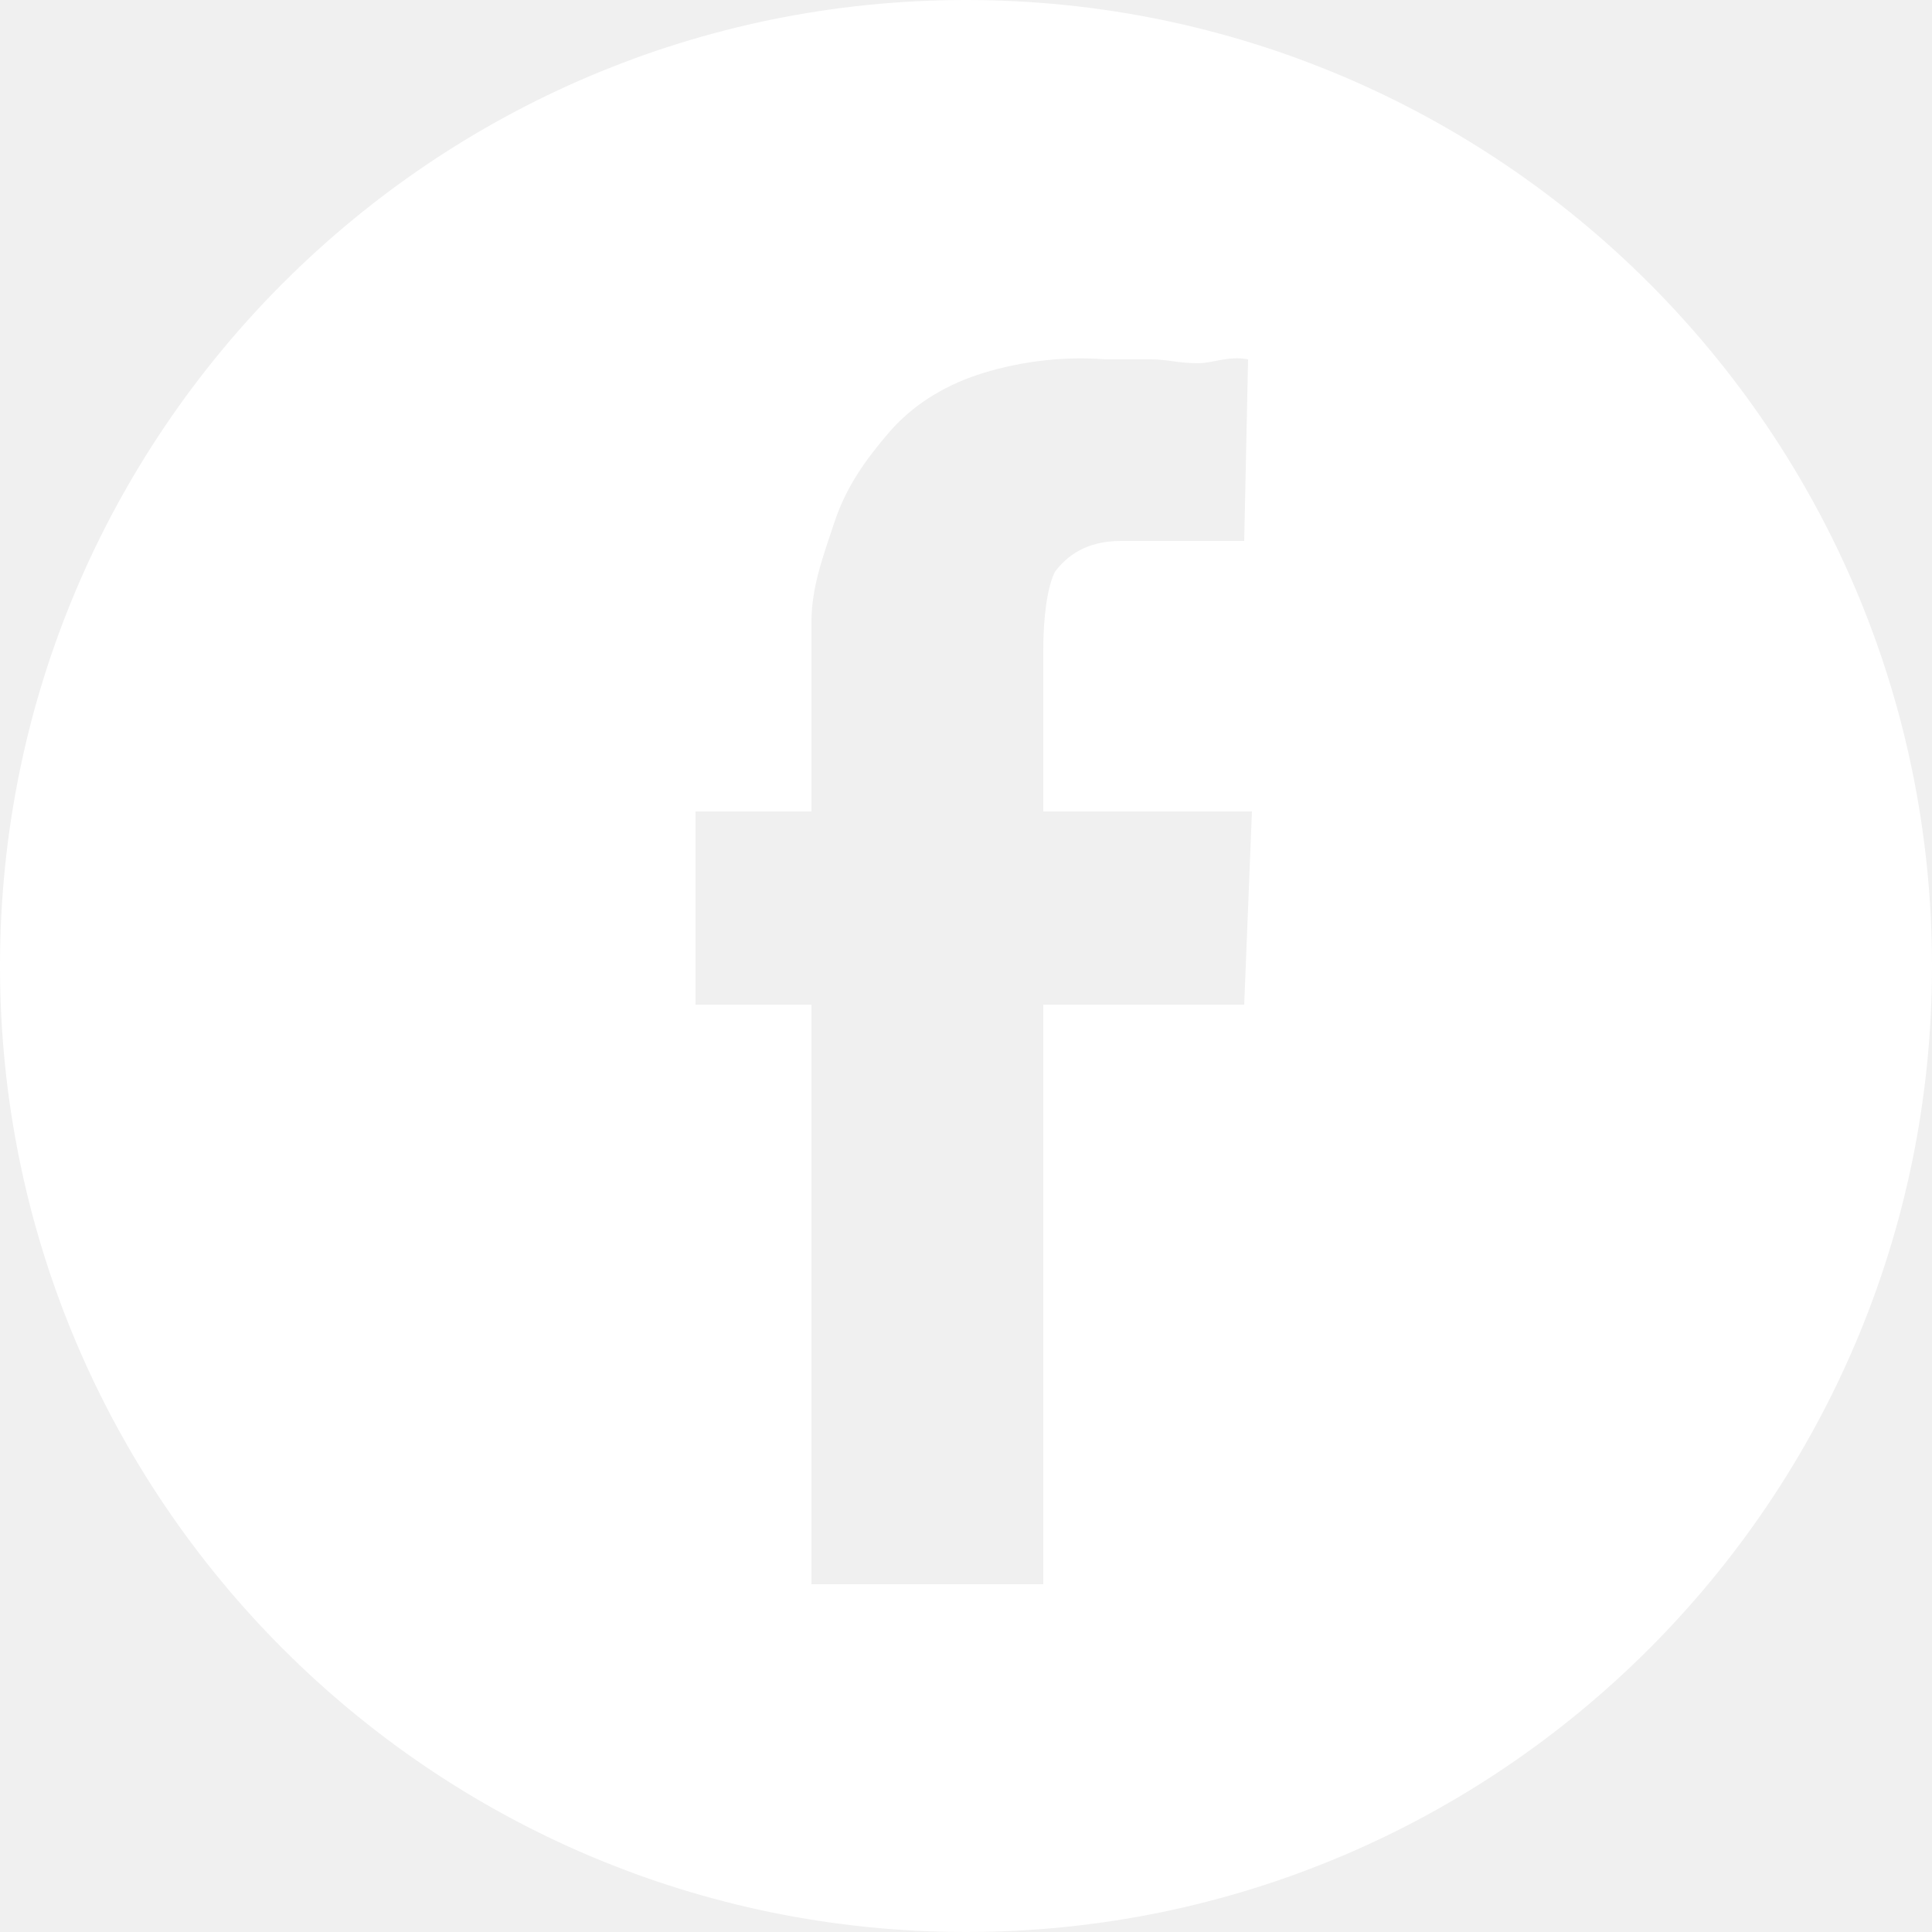
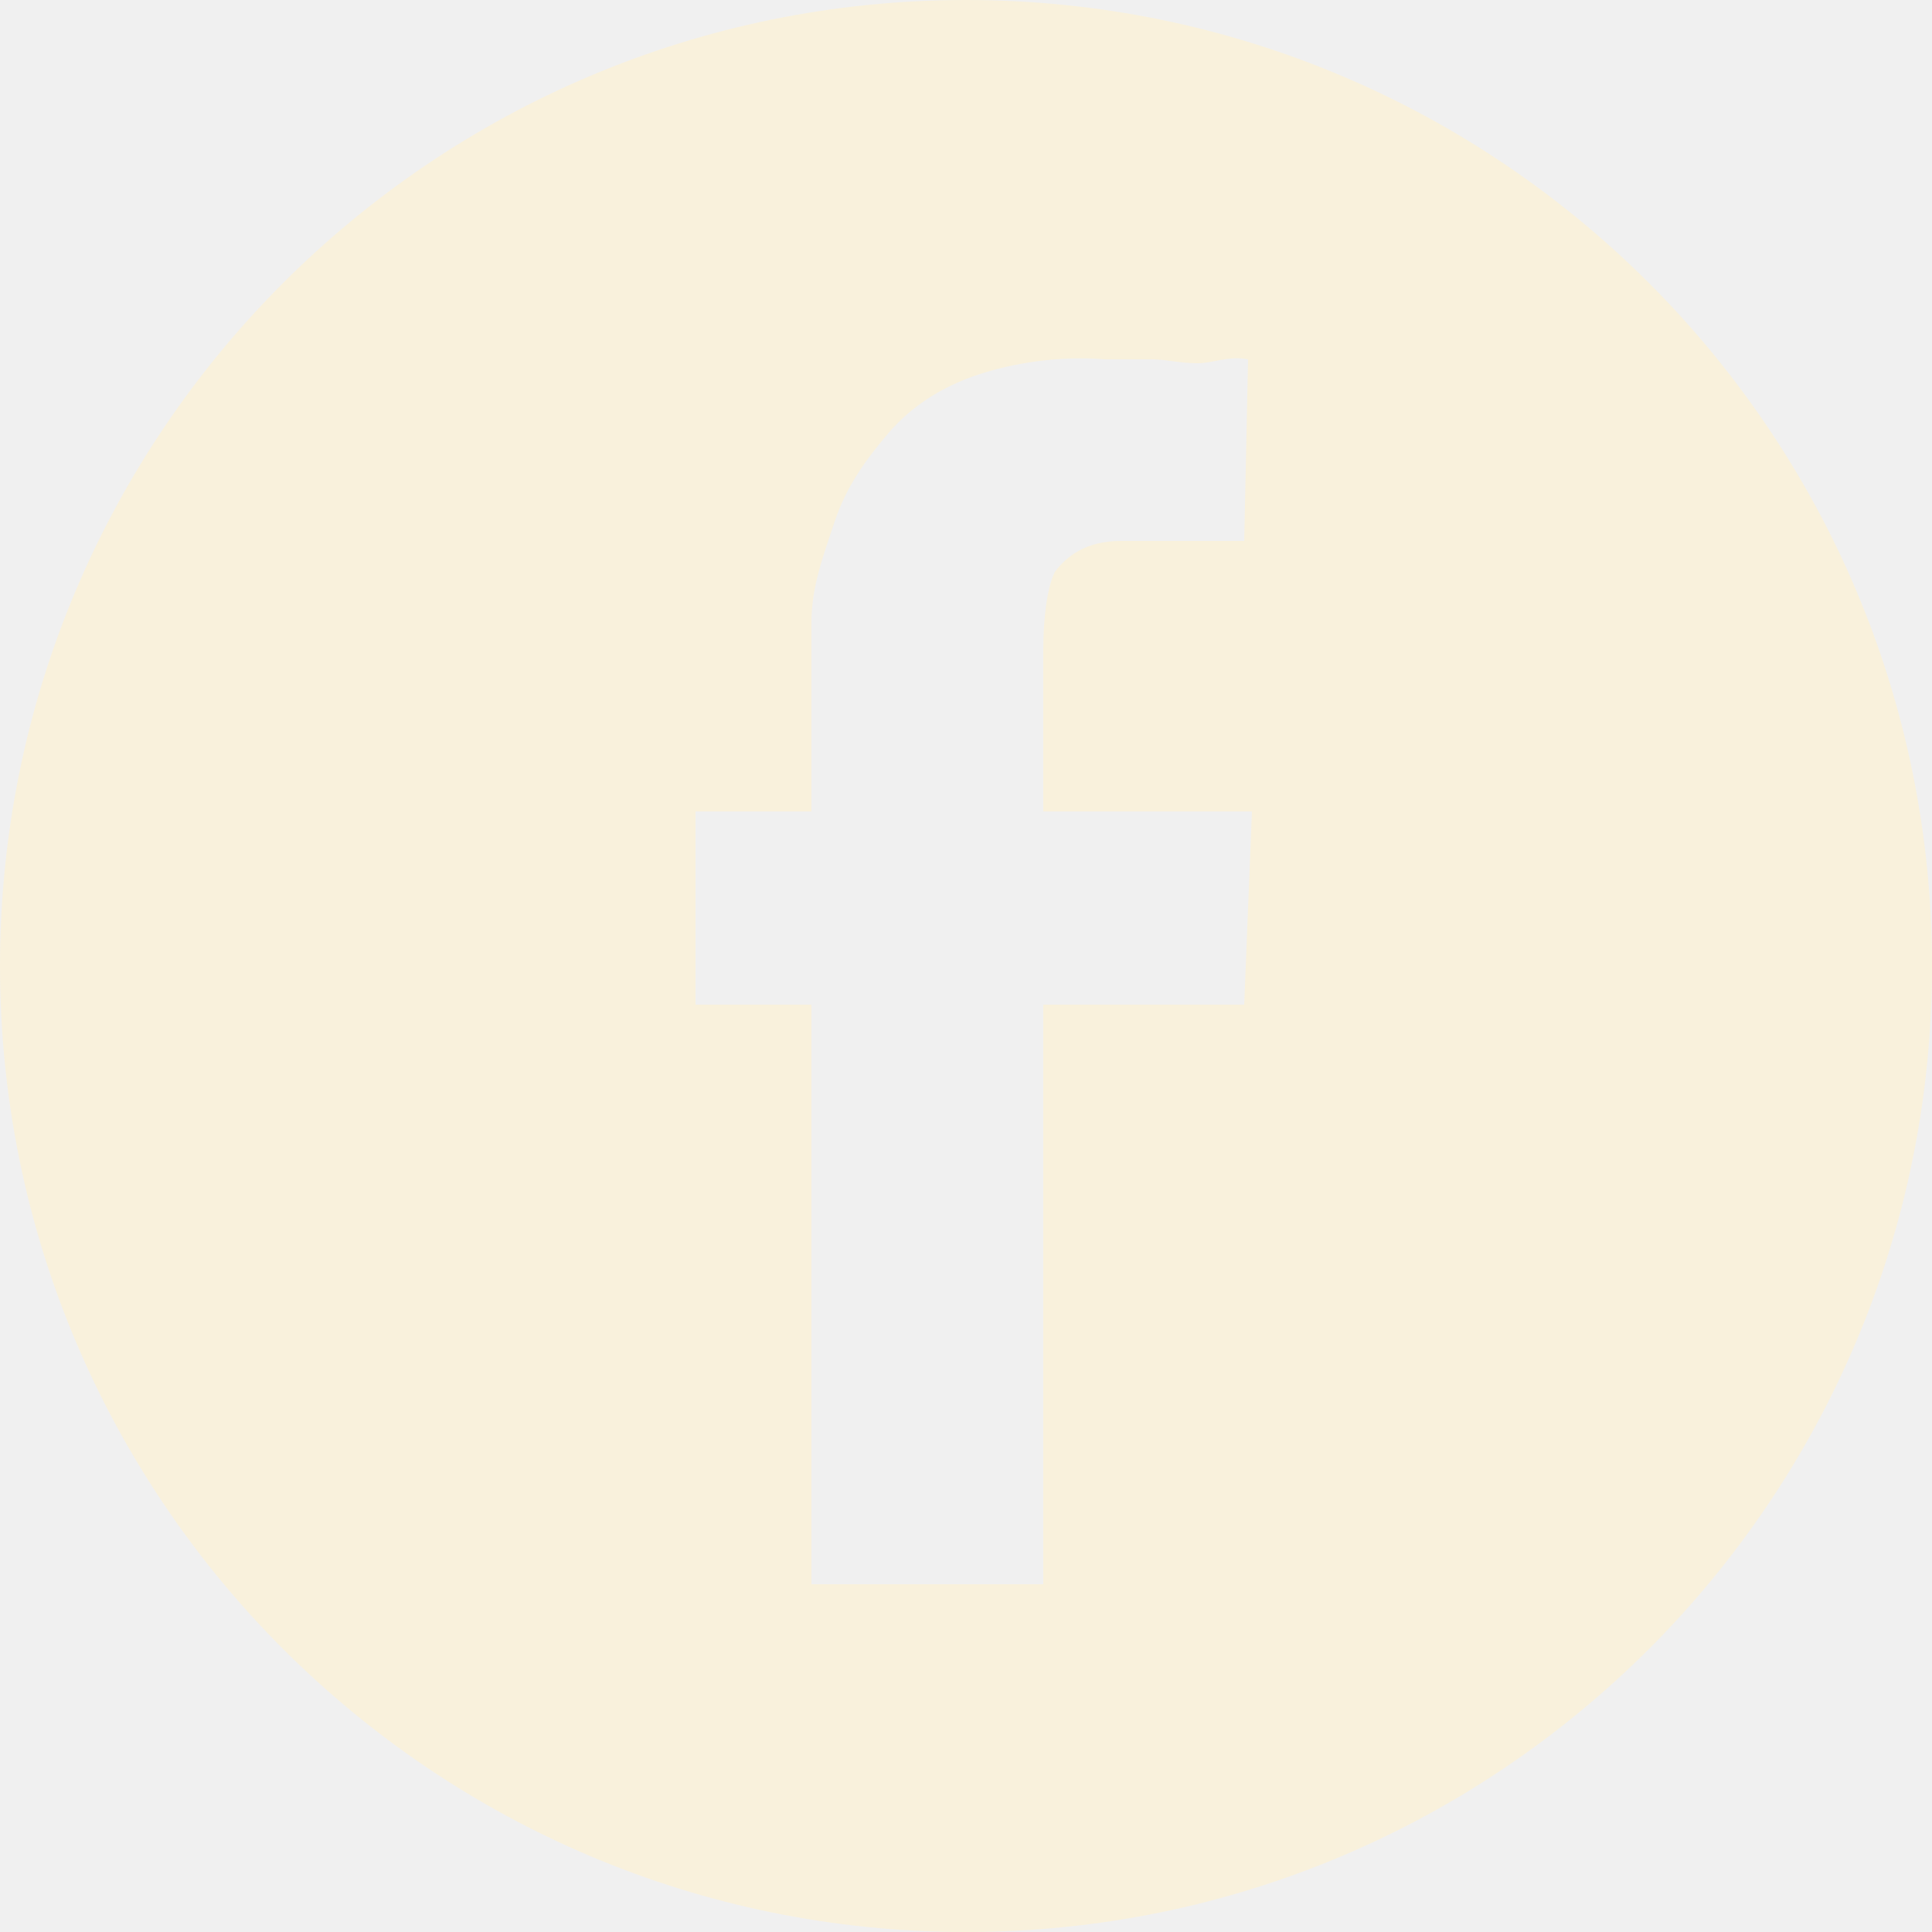
<svg xmlns="http://www.w3.org/2000/svg" width="50" height="50" viewBox="0 0 50 50" xml:space="preserve" preserveAspectRatio="none meet">
-   <path id="socialFacebook" style="fill: #FFF;" d="M25,0C11.2,0,0,11.2,0,25s11.2,25,25,25s25-11.2,25-25S38.8,0,25,0z M32.2,26H27v15h-6V26 h-3v-5h3v-4.9c0-0.9,0.3-1.7,0.6-2.6c0.3-0.9,0.8-1.6,1.4-2.3c0.6-0.7,1.4-1.2,2.3-1.5s2.1-0.5,3.3-0.4c0.4,0,0.8,0,1.2,0 c0.4,0,0.7,0.1,1.2,0.1c0.4,0,0.8-0.2,1.3-0.1L32.2,14H29c-0.9,0-1.4,0.4-1.7,0.8c-0.2,0.4-0.3,1.2-0.3,2V21h5.4L32.2,26z" />
+   <path id="socialFacebook" style="fill: #F9F1DC;" d="M25,0C11.2,0,0,11.2,0,25s11.2,25,25,25s25-11.2,25-25S38.8,0,25,0z M32.2,26H27v15h-6V26 h-3v-5h3v-4.9c0-0.9,0.3-1.7,0.6-2.6c0.3-0.9,0.8-1.6,1.4-2.3c0.6-0.7,1.4-1.2,2.3-1.5s2.1-0.5,3.3-0.4c0.4,0,0.8,0,1.2,0 c0.4,0,0.7,0.1,1.2,0.1c0.4,0,0.8-0.2,1.3-0.1L32.2,14H29c-0.9,0-1.4,0.4-1.7,0.8c-0.2,0.4-0.3,1.2-0.3,2V21h5.4L32.2,26z" />
</svg>
